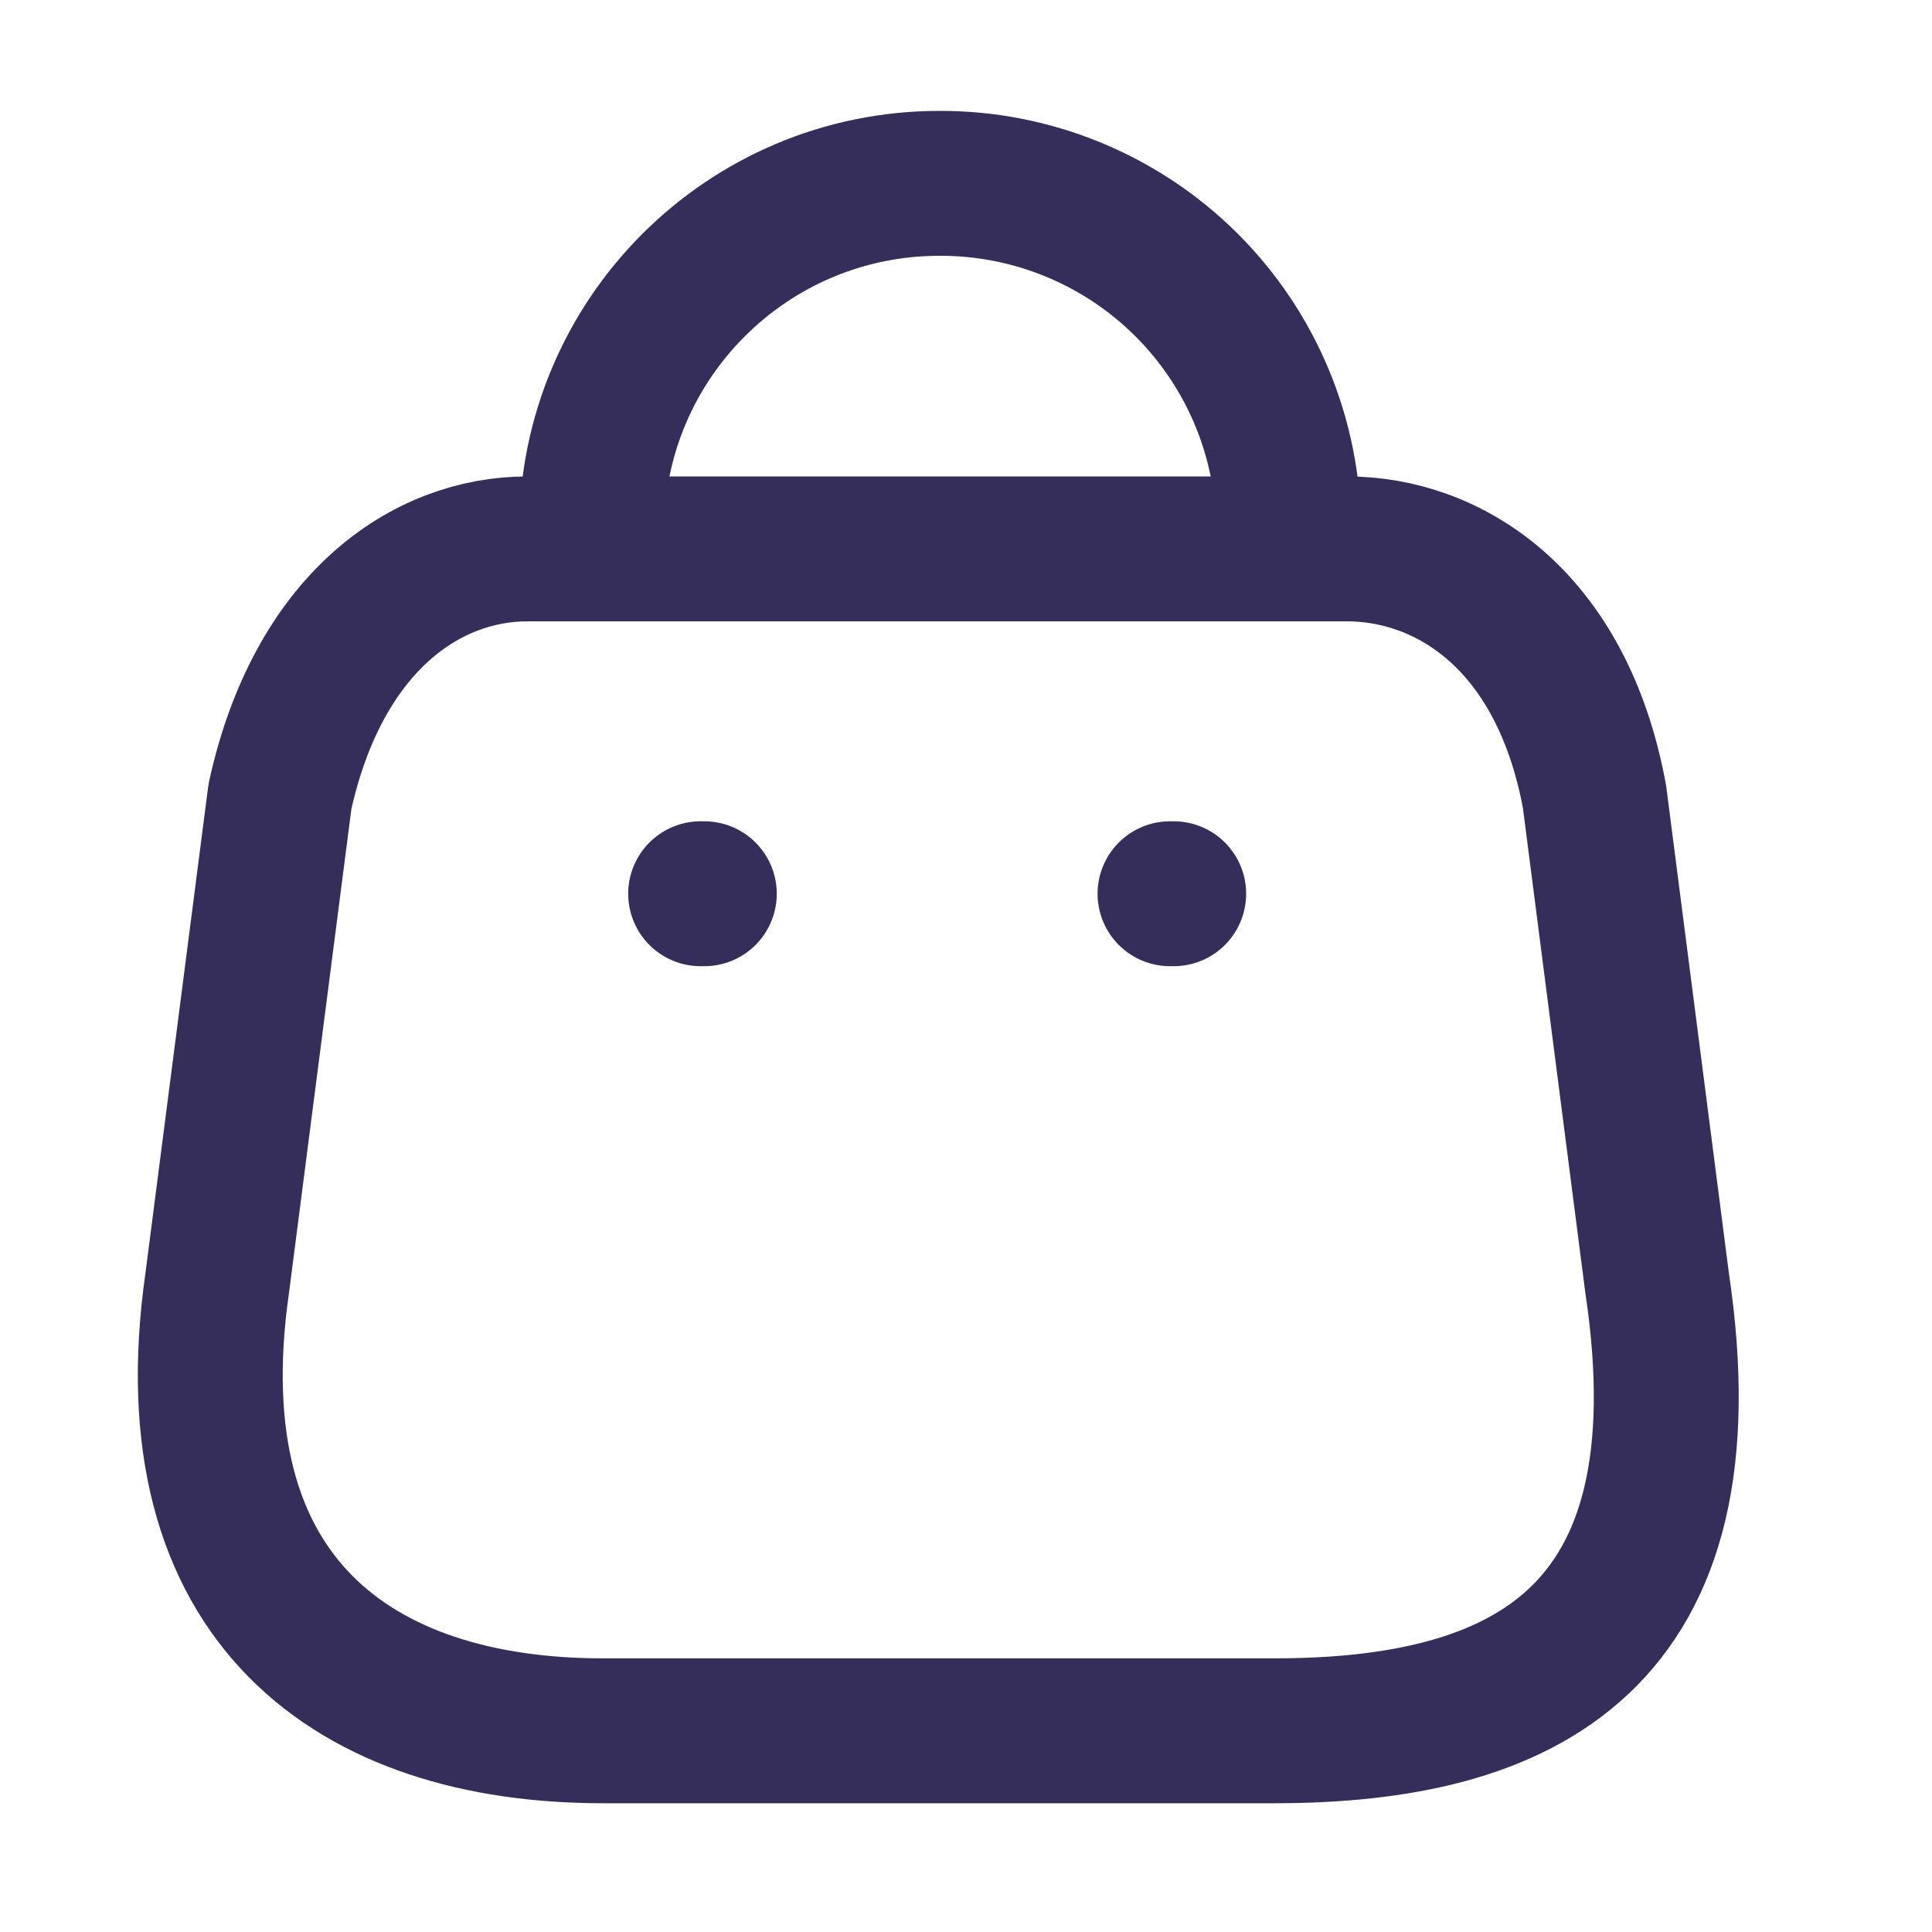
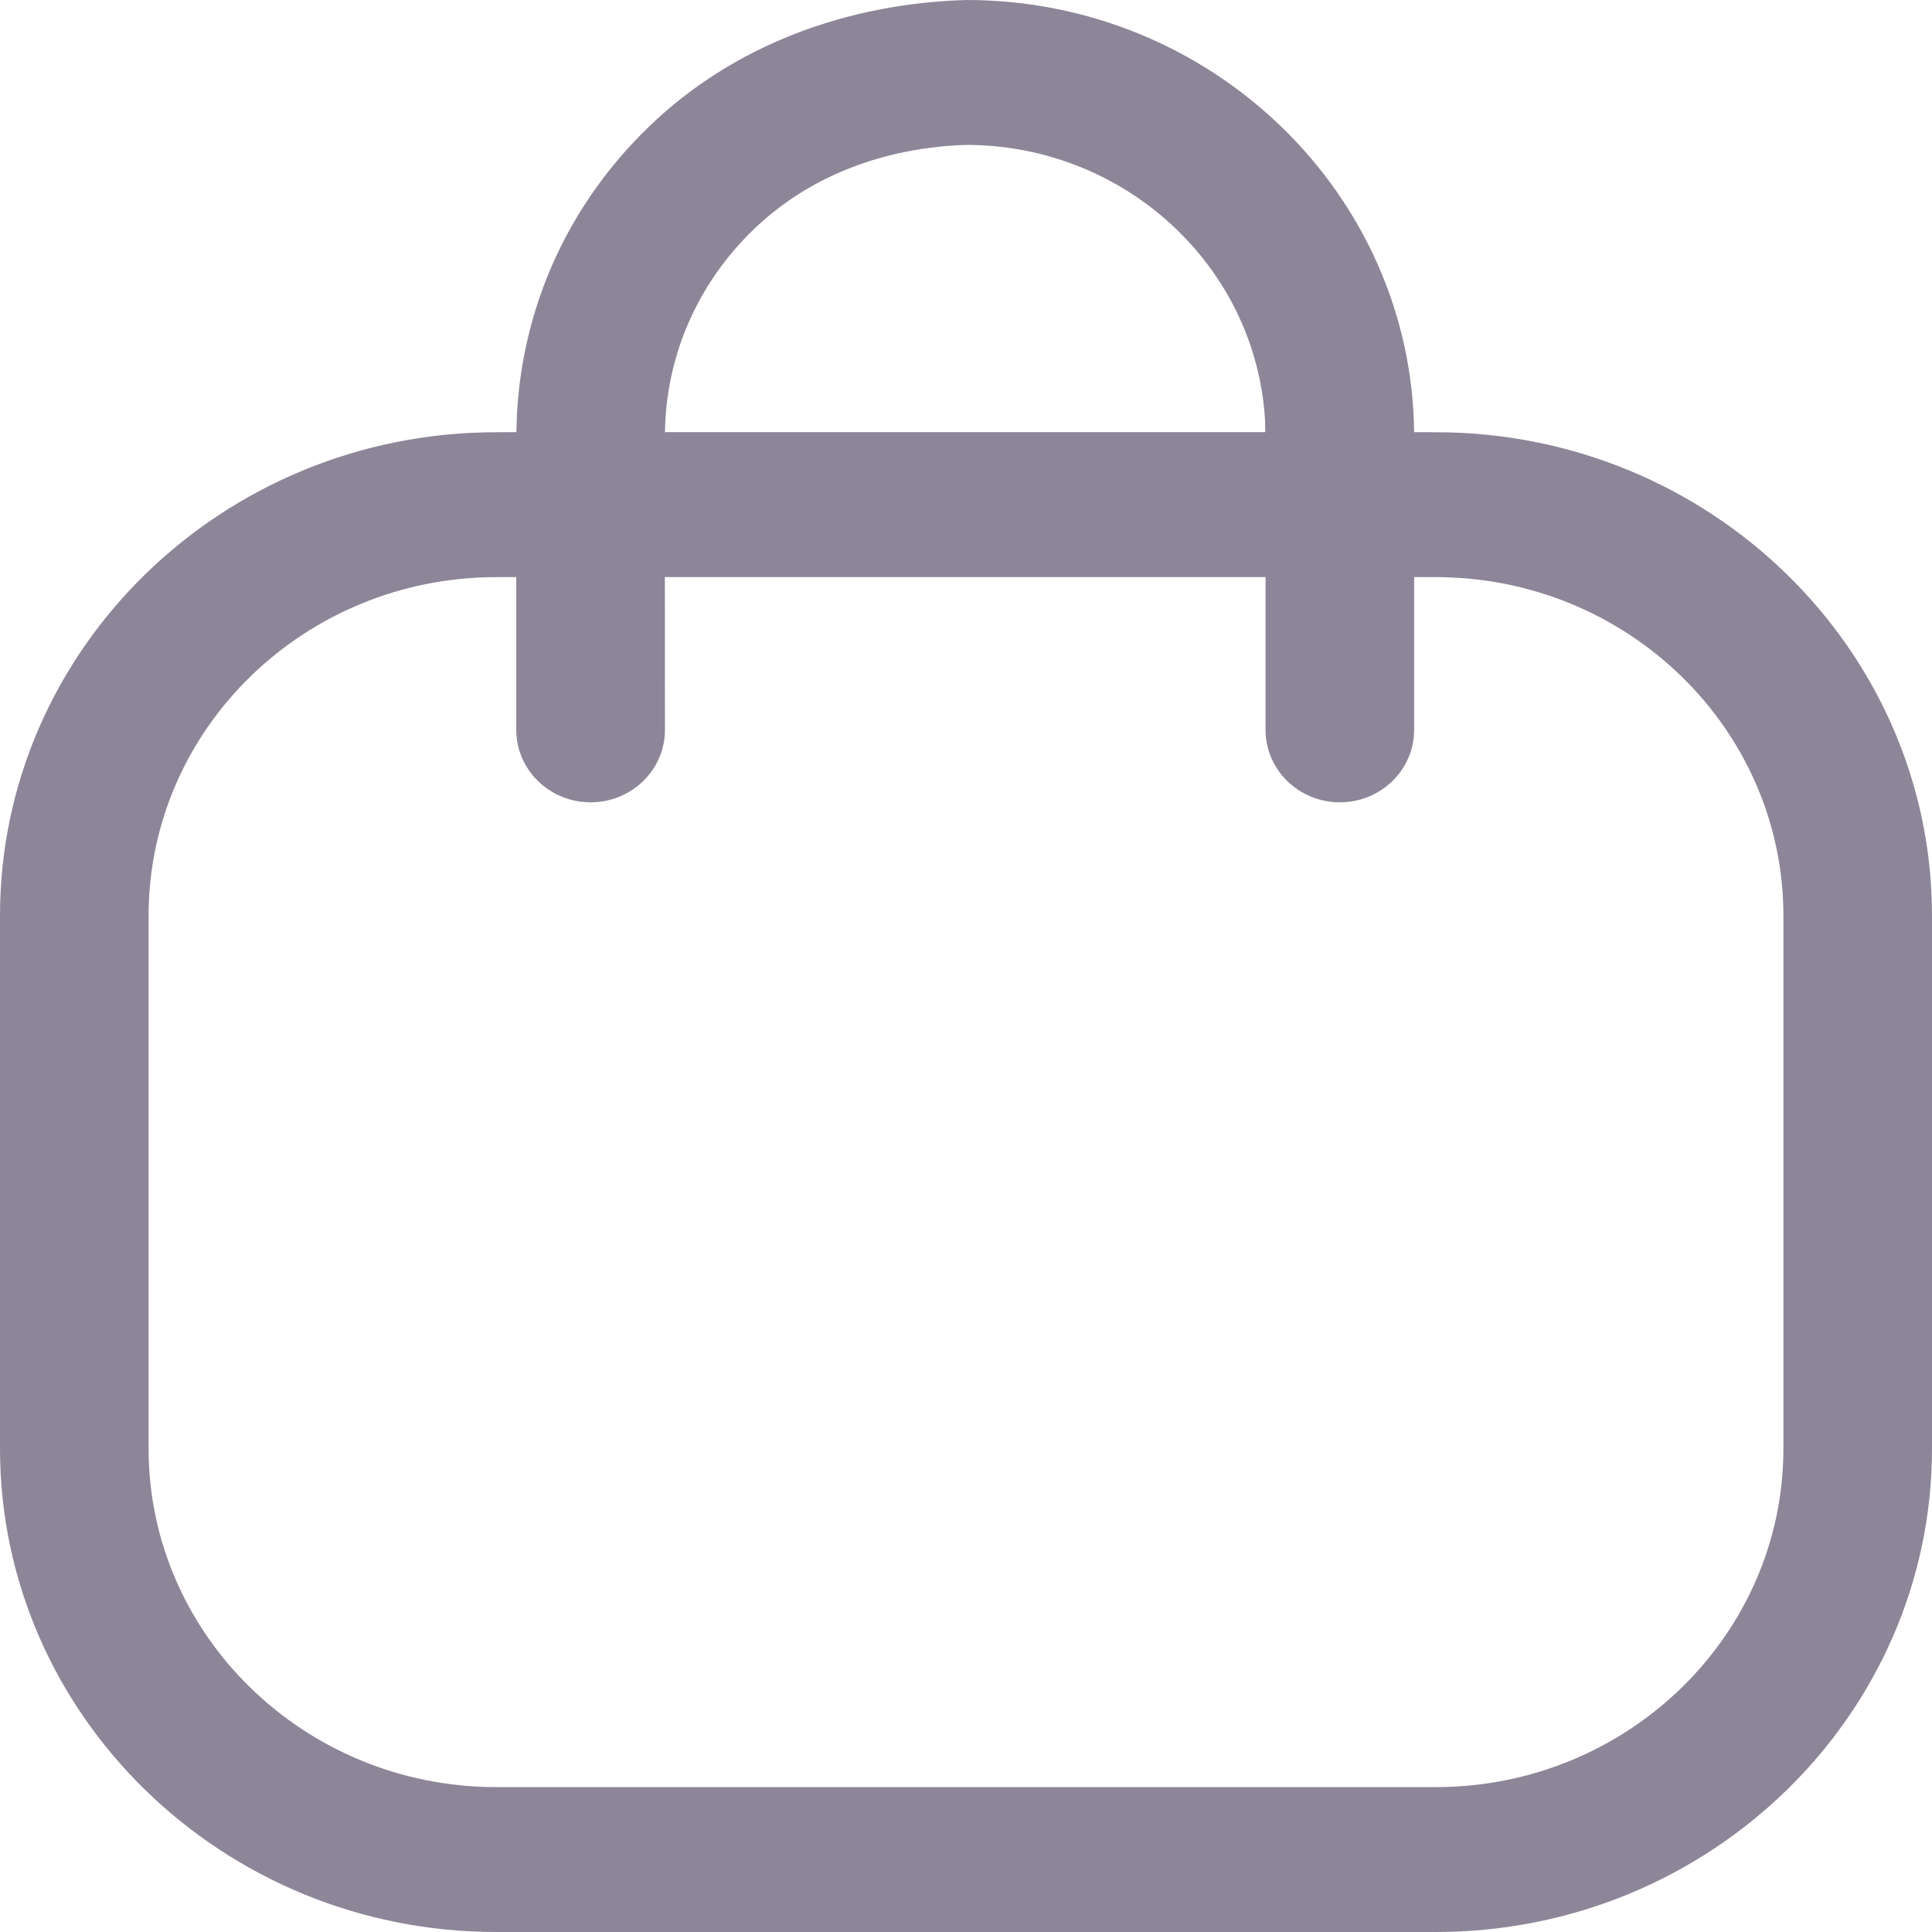
- <svg xmlns="http://www.w3.org/2000/svg" width="20" height="20" viewBox="0 0 20 20" fill="none">
-   <path fill-rule="evenodd" clip-rule="evenodd" d="M6.239 17.917H13.195C15.75 17.917 17.711 16.994 17.154 13.279L16.506 8.245C16.162 6.391 14.98 5.682 13.943 5.682H5.46C4.408 5.682 3.294 6.445 2.898 8.245L2.249 13.279C1.776 16.574 3.683 17.917 6.239 17.917Z" stroke="#352E5B" stroke-width="1.5" stroke-linecap="round" stroke-linejoin="round" />
-   <path d="M6.124 5.499C6.124 3.51 7.736 1.898 9.724 1.898V1.898C10.682 1.894 11.602 2.272 12.28 2.947C12.959 3.623 13.34 4.541 13.34 5.499V5.499" stroke="#352E5B" stroke-width="1.5" stroke-linecap="round" stroke-linejoin="round" />
-   <path d="M7.253 9.252H7.291" stroke="#352E5B" stroke-width="1.5" stroke-linecap="round" stroke-linejoin="round" />
-   <path d="M12.112 9.252H12.15" stroke="#352E5B" stroke-width="1.5" stroke-linecap="round" stroke-linejoin="round" />
+ <svg xmlns="http://www.w3.org/2000/svg" width="22" height="22" viewBox="0 0 22 22" fill="none">
+   <path fill-rule="evenodd" clip-rule="evenodd" d="M11.005 -0C13.796 -0 16.072 2.203 16.103 4.921L16.35 4.922C19.466 4.922 22 7.392 22 10.428V16.495C22 19.53 19.466 22 16.35 22H5.65C2.535 22 0 19.53 0 16.495V10.428C0 7.392 2.535 4.922 5.65 4.922L5.88 4.921L5.887 4.707C5.958 3.459 6.485 2.315 7.39 1.442C8.358 0.506 9.658 0.038 11.005 -0ZM16.35 6.572L16.103 6.571L16.103 8.311C16.103 8.767 15.724 9.136 15.257 9.136C14.79 9.136 14.411 8.767 14.411 8.311L14.411 6.571H7.571L7.572 8.311C7.572 8.767 7.192 9.136 6.725 9.136C6.258 9.136 5.879 8.767 5.879 8.311L5.879 6.571L5.65 6.572C3.468 6.572 1.692 8.301 1.692 10.428V16.495C1.692 18.62 3.468 20.35 5.65 20.35H16.35C18.532 20.35 20.308 18.62 20.308 16.495V10.428C20.308 8.301 18.532 6.572 16.35 6.572ZM11.001 1.65C10.086 1.681 9.229 1.989 8.581 2.613C7.943 3.23 7.585 4.048 7.572 4.921L14.408 4.921L14.405 4.781C14.301 3.038 12.815 1.65 11.001 1.65Z" fill="#8D8598" />
</svg>
